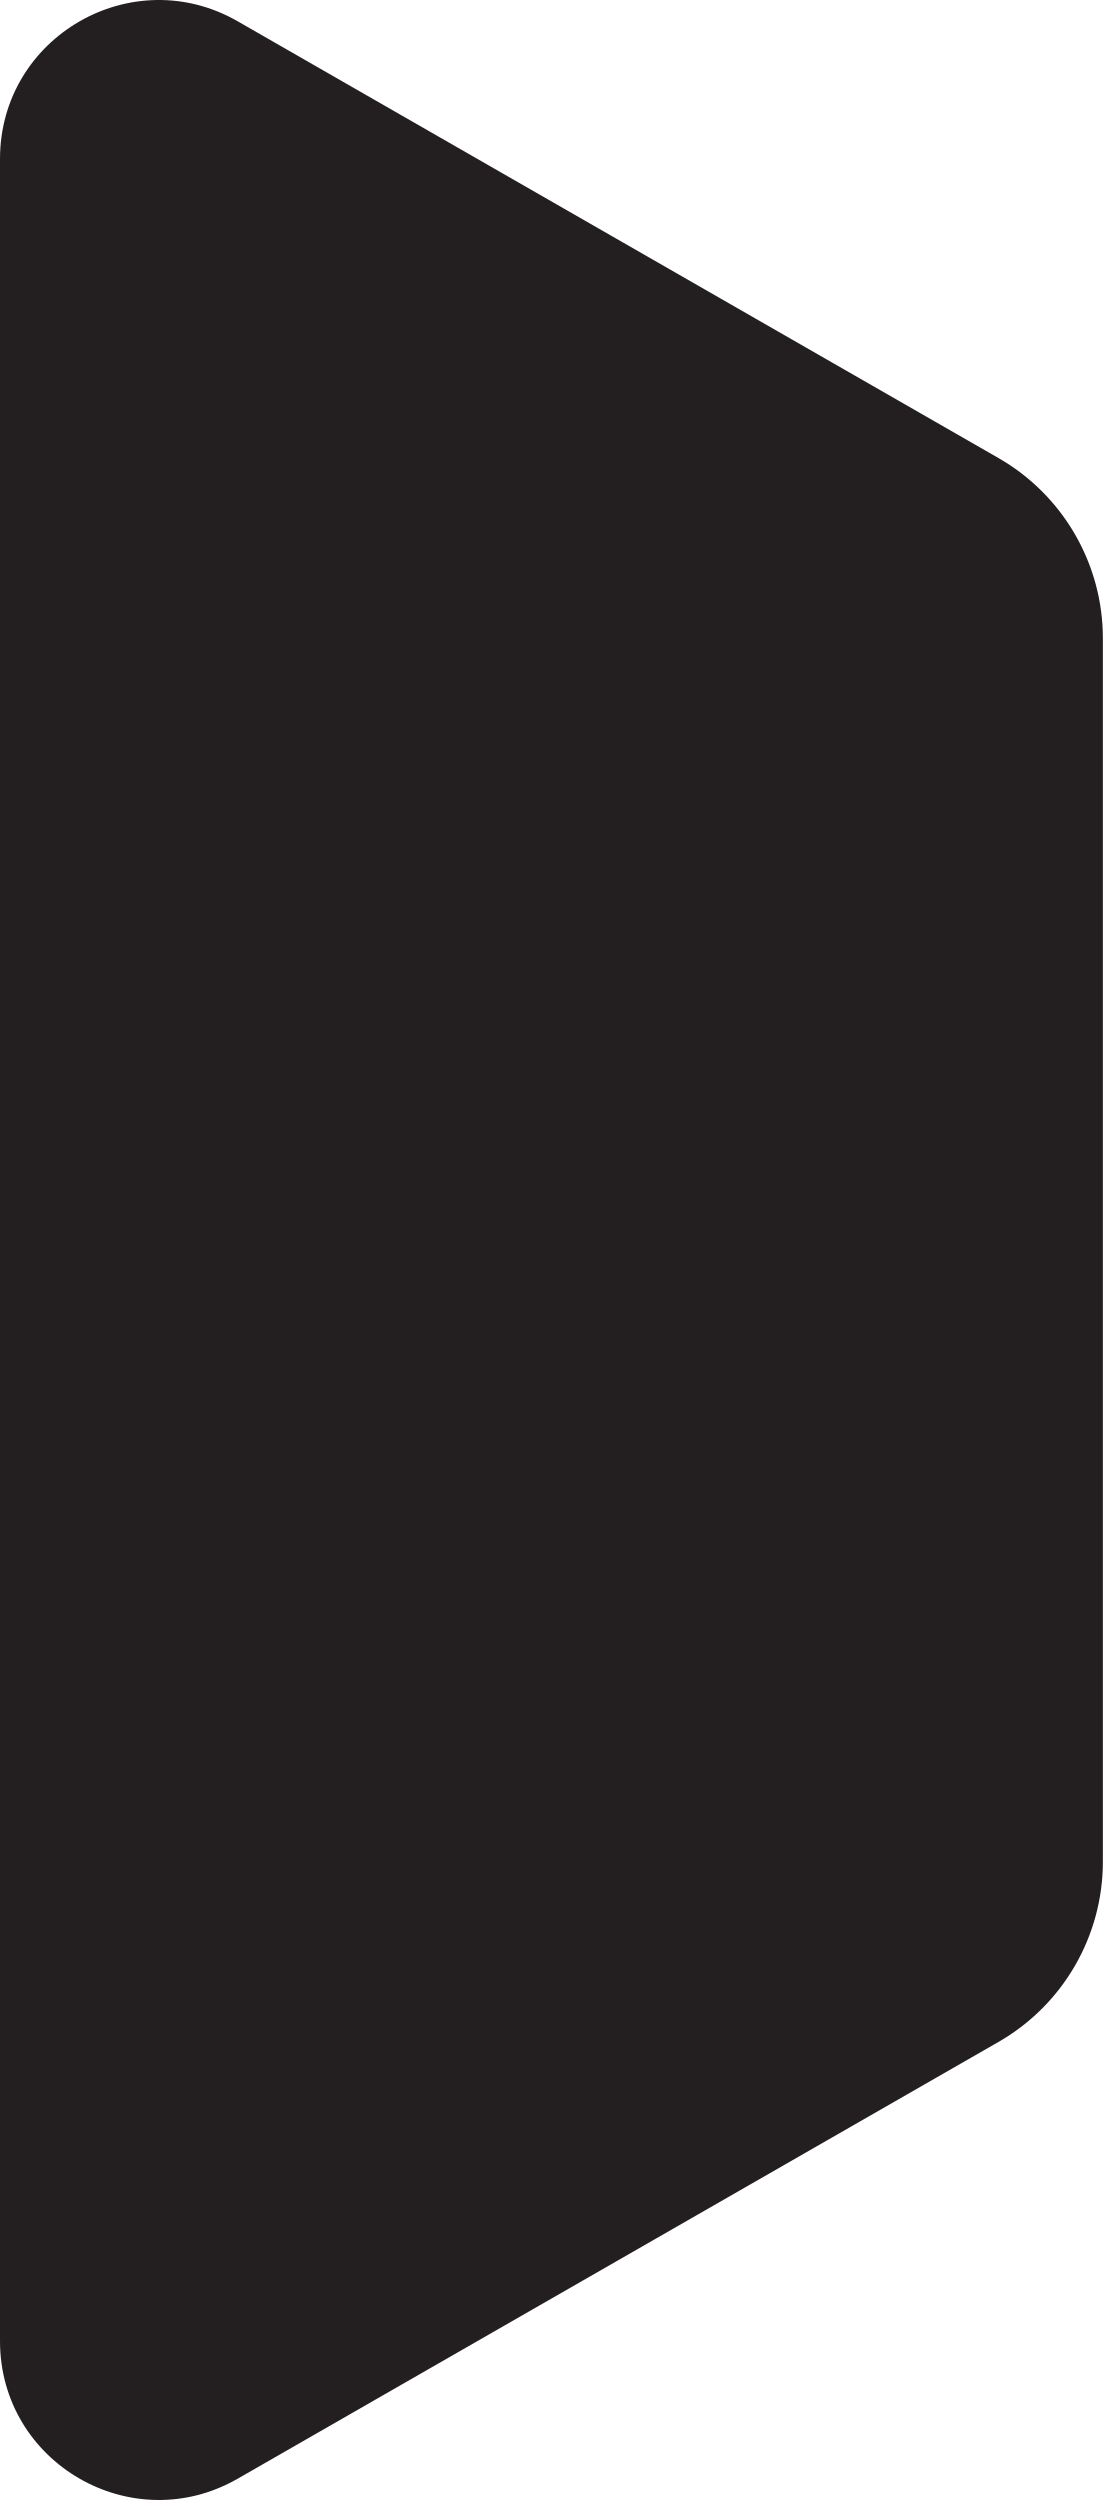
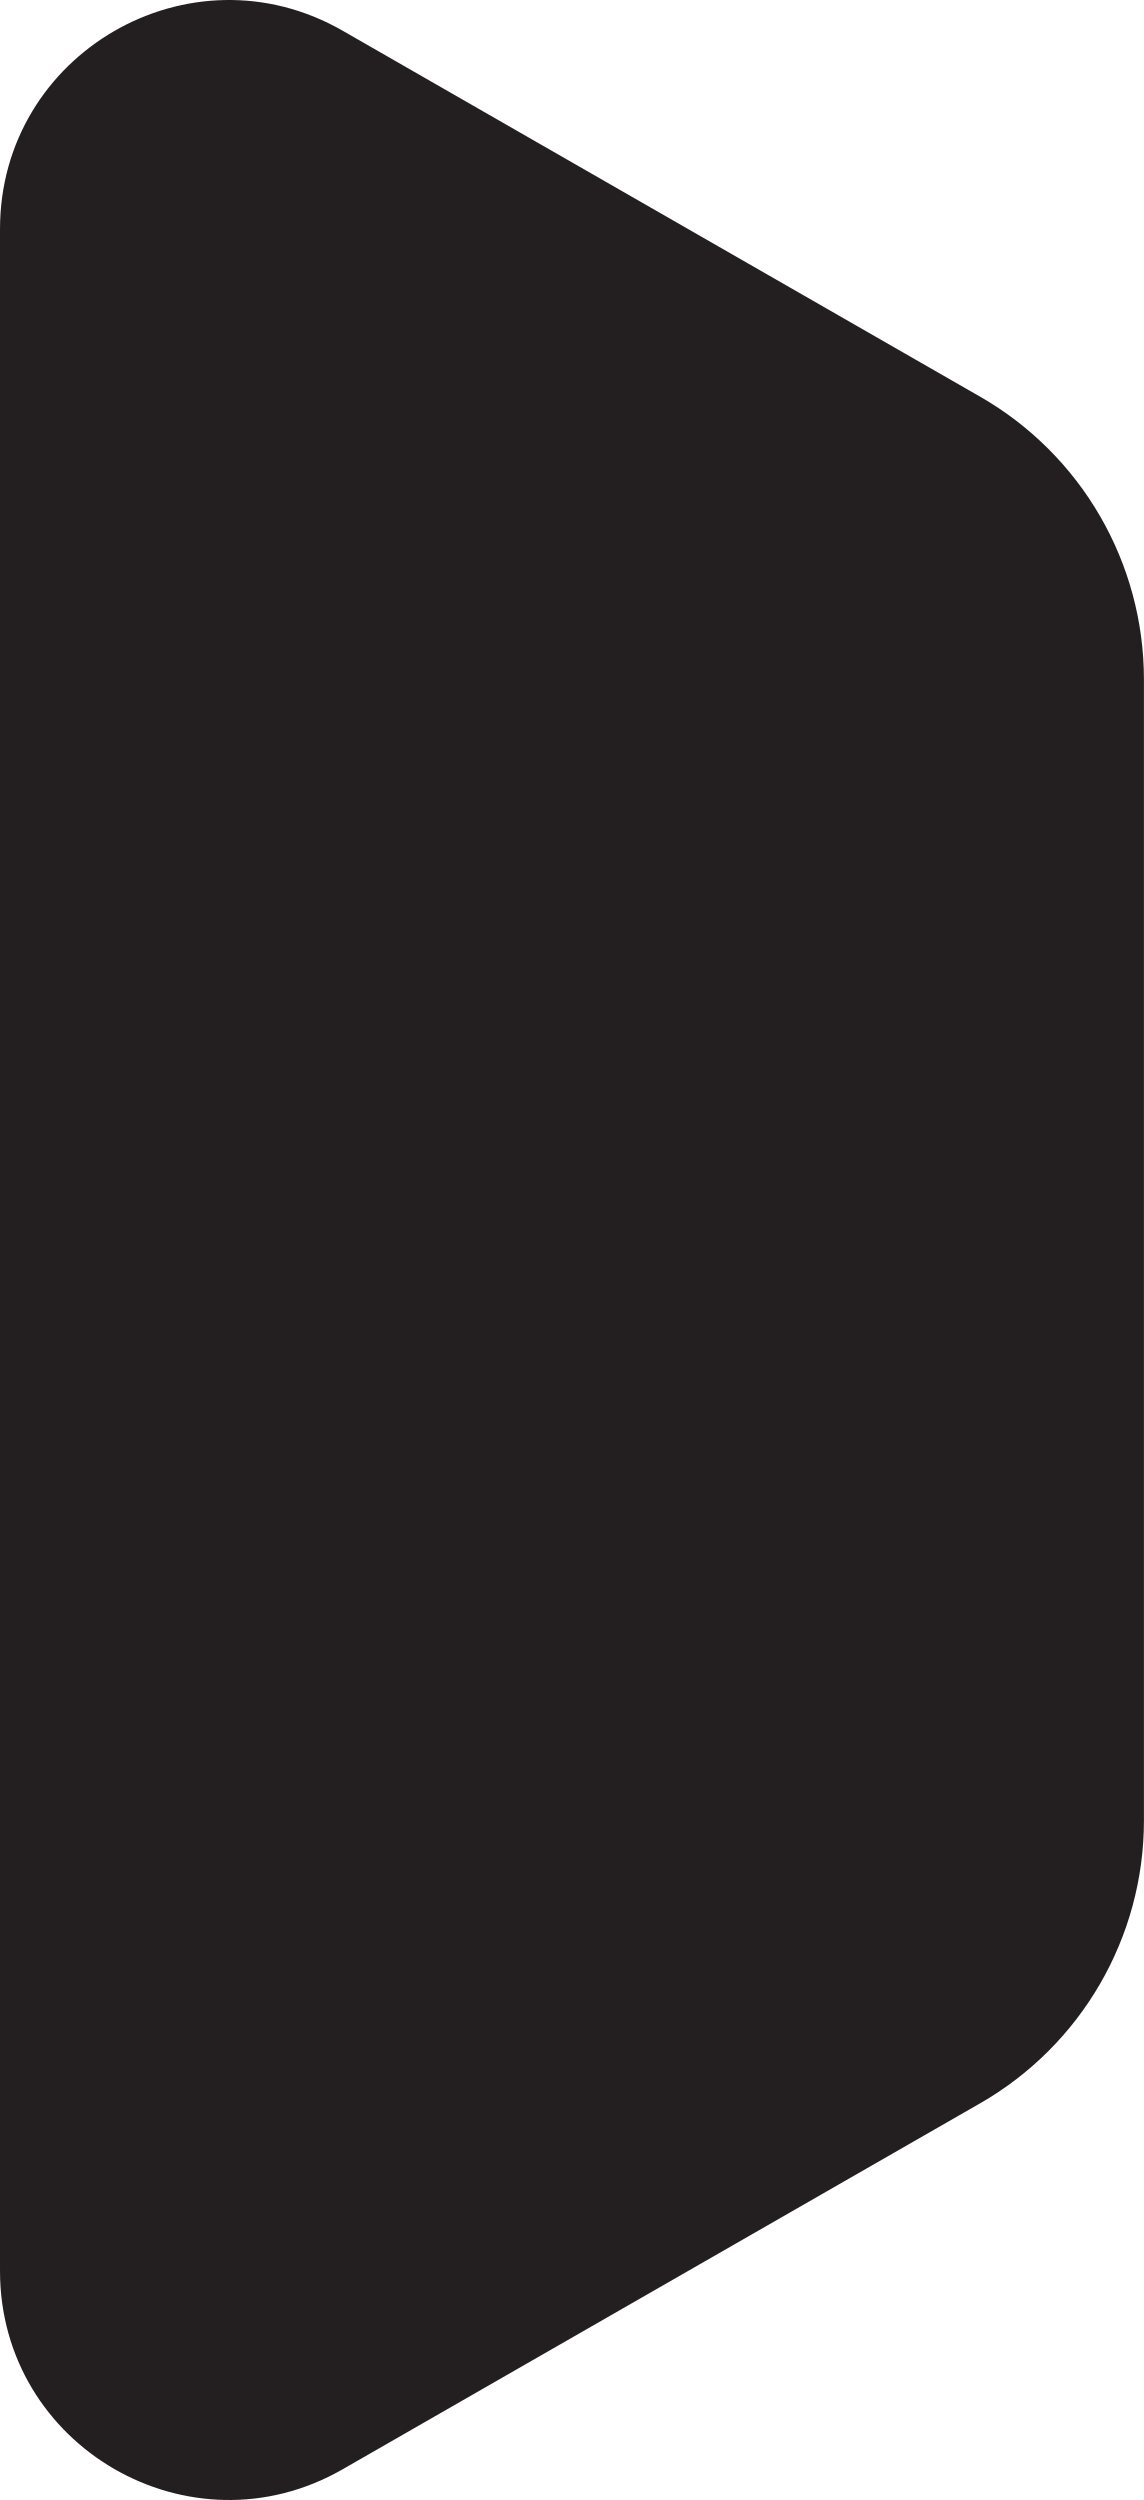
- <svg xmlns="http://www.w3.org/2000/svg" id="a" data-name="Layer 1" width="83.17mm" height="188.529mm" viewBox="0 0 235.757 534.413">
-   <path d="M213.445,97.917L50.811,4.553C28.196-8.429,0,7.896,0,33.972v466.468c0,26.076,28.196,42.402,50.811,29.419l162.633-93.364c13.802-7.923,22.312-22.622,22.312-38.536V136.453c0-15.914-8.511-30.613-22.312-38.536Z" fill="#231f20" />
+ <svg xmlns="http://www.w3.org/2000/svg" id="a" data-name="Layer 1" width="83.17mm" height="181.762mm" viewBox="0 0 235.757 515.232">
+   <path d="M202.012,81.763L70.607,6.327C39.182-11.713,0,10.973,0,47.209v420.815c0,36.236,39.182,58.922,70.607,40.881l131.405-75.436c20.873-11.983,33.745-34.214,33.745-58.282v-235.142c0-24.068-12.871-46.299-33.745-58.282Z" fill="#231f20" />
</svg>
